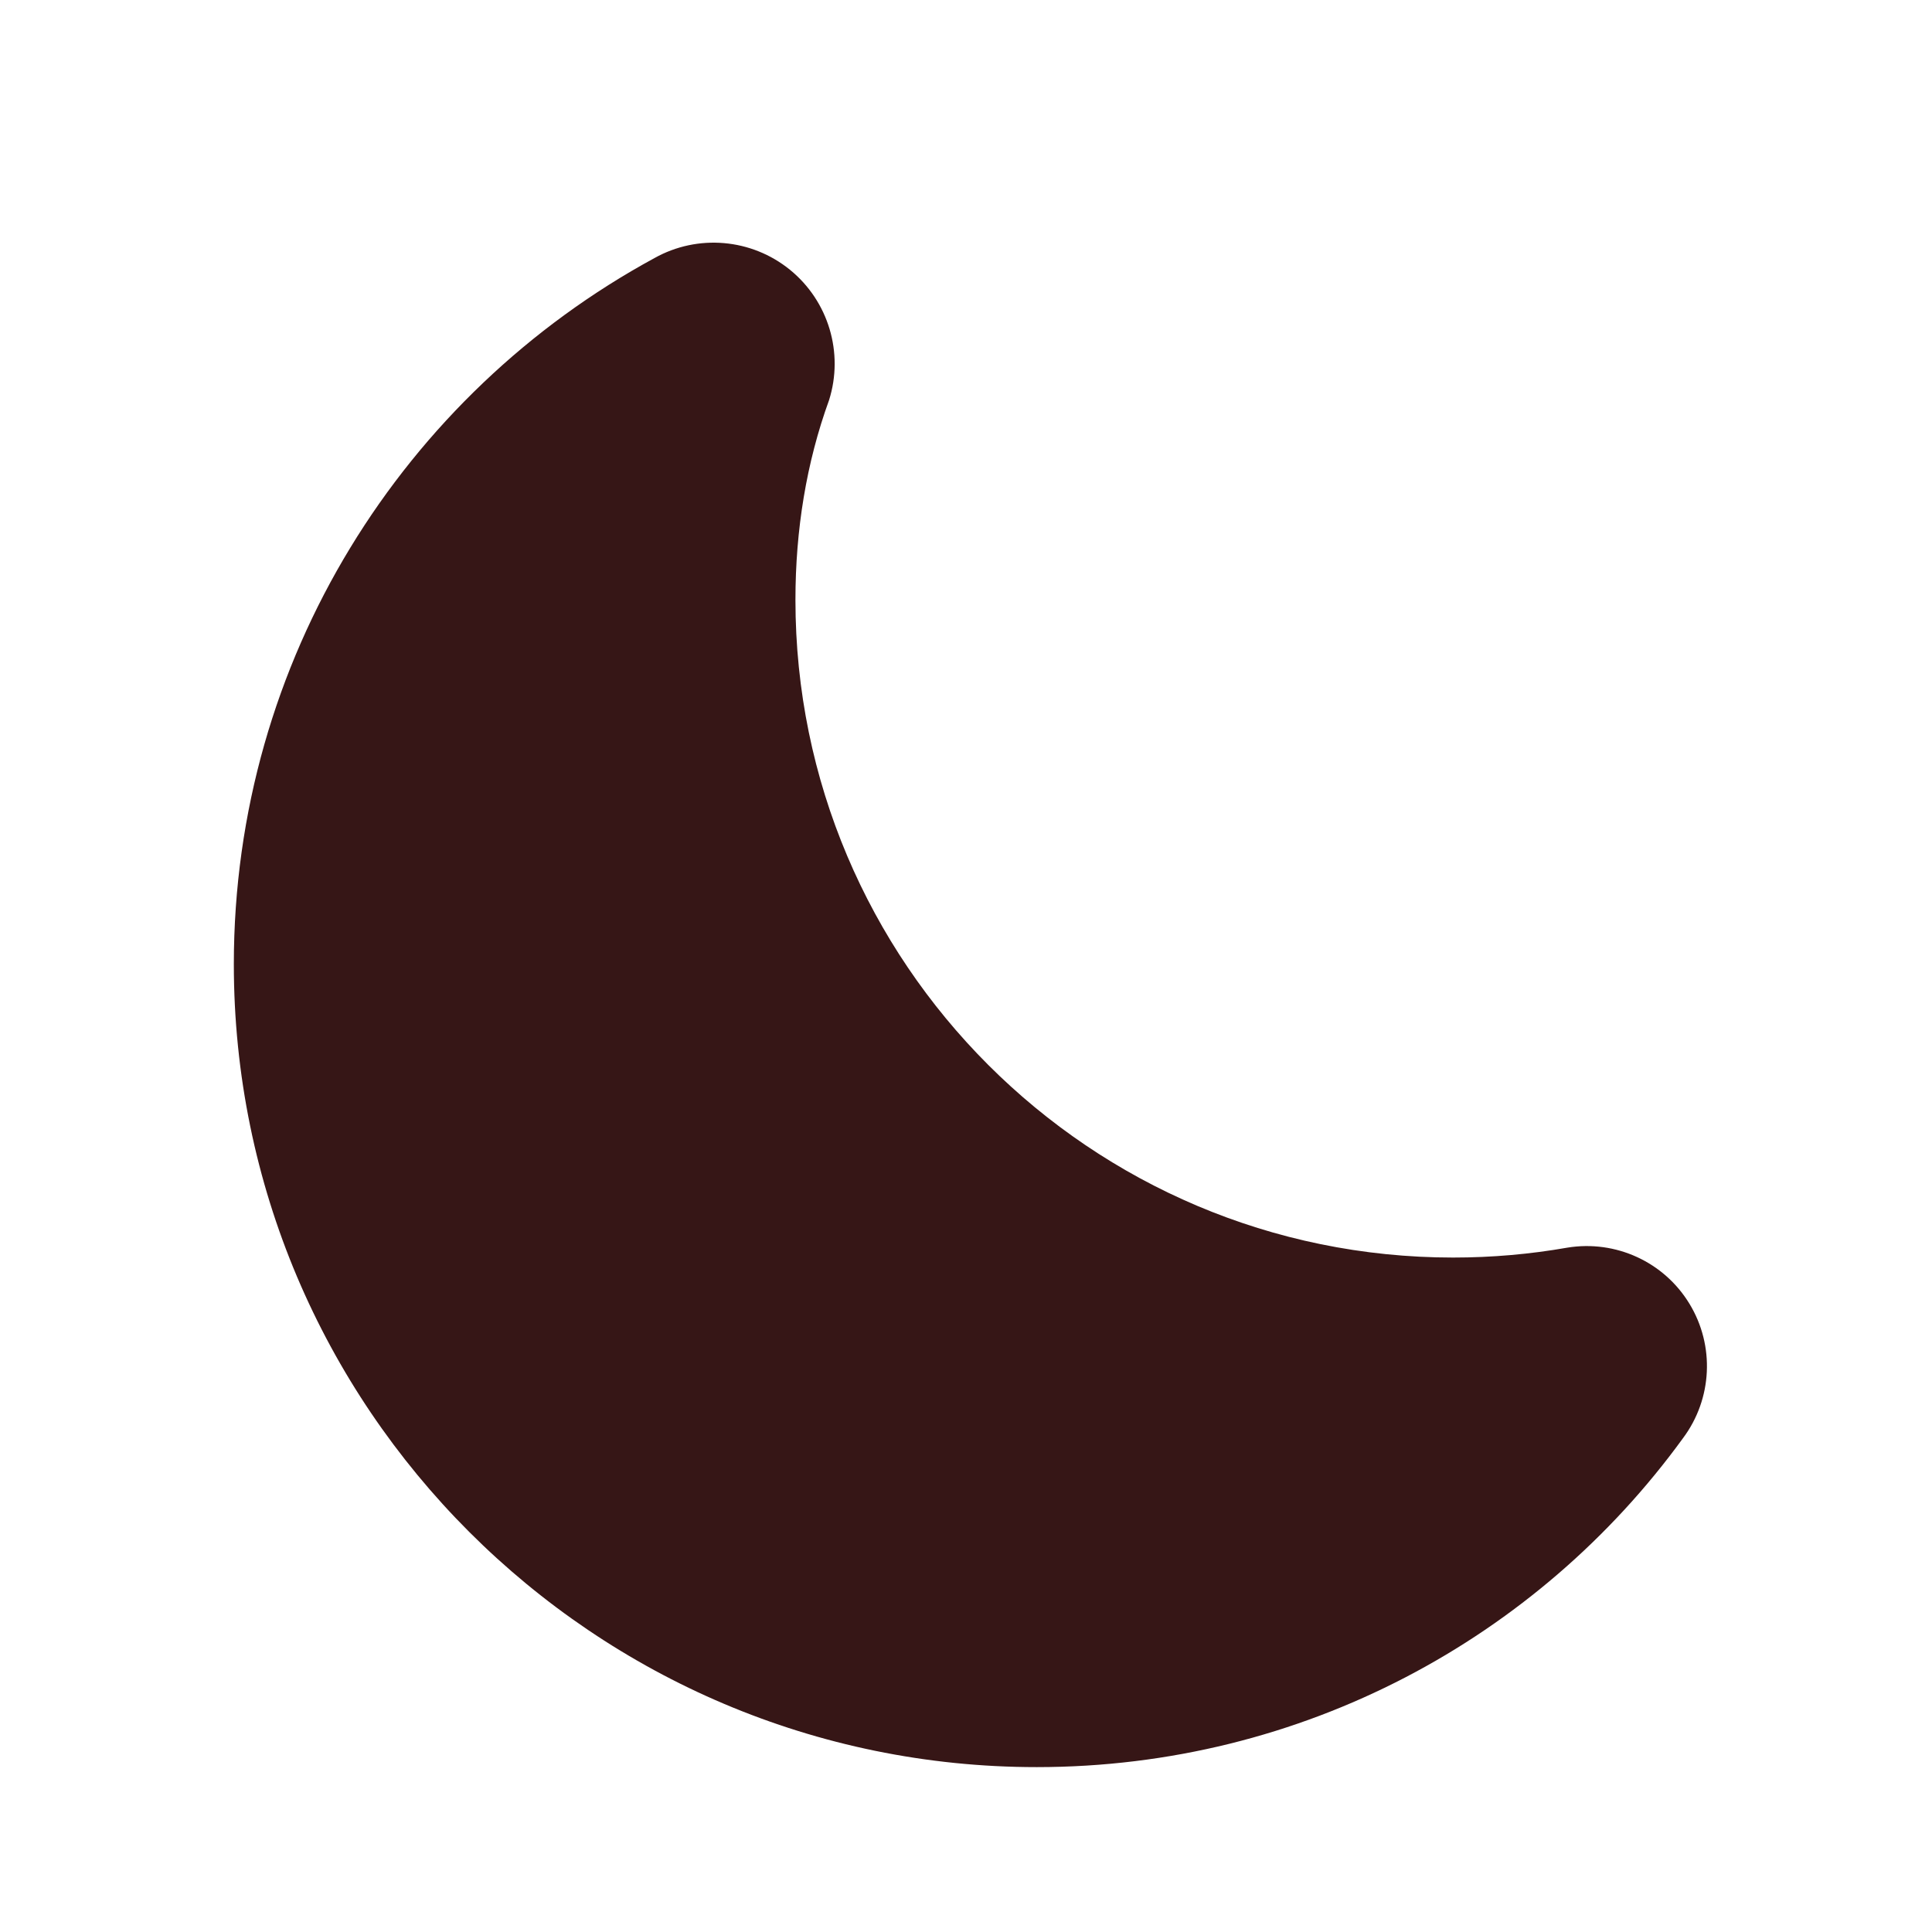
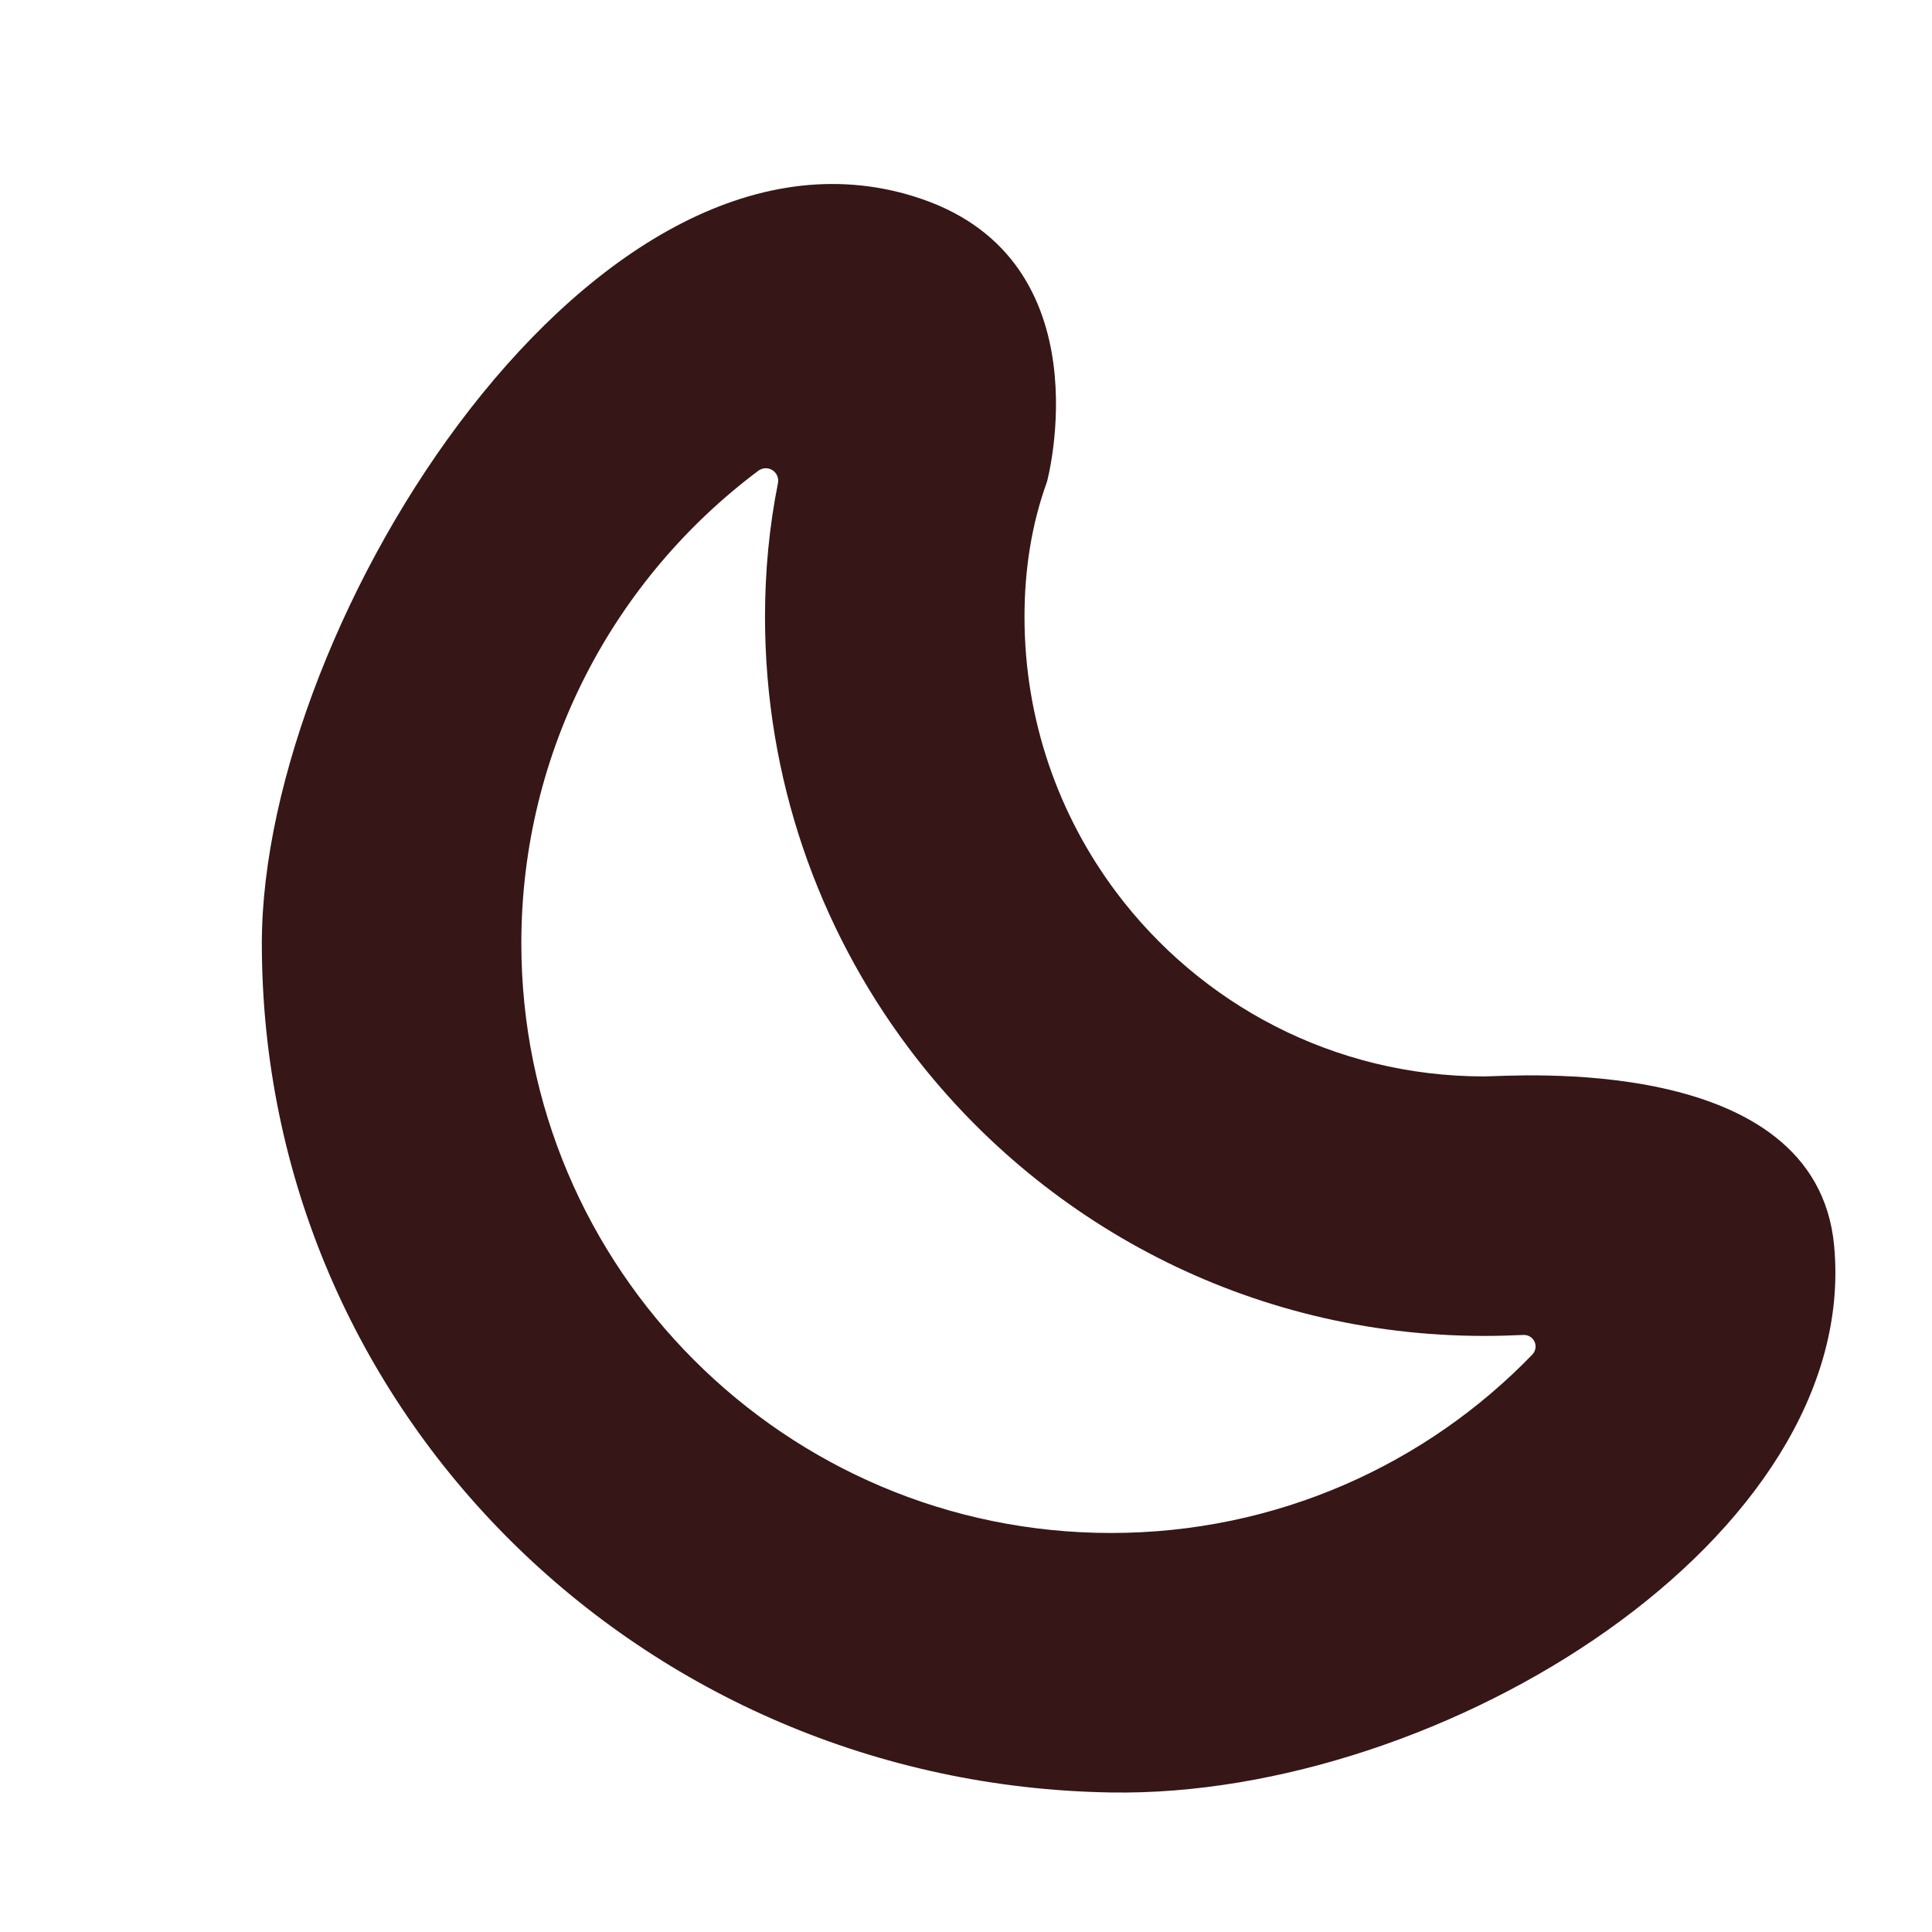
<svg xmlns="http://www.w3.org/2000/svg" width="100%" height="100%" viewBox="0 0 32 32" version="1.1" xml:space="preserve" style="fill-rule:evenodd;clip-rule:evenodd;stroke-linejoin:round;stroke-miterlimit:2;">
  <rect id="dark-mode" x="0" y="0" width="32" height="32" style="fill:none;" />
-   <path d="M25.96,20.665c0.801,-0.131 1.602,0.236 2.023,0.93c0.422,0.693 0.379,1.574 -0.106,2.224c-2.403,3.309 -6.306,5.45 -10.705,5.45c-7.339,-0 -13.299,-5.959 -13.299,-13.299c0,-5.048 2.819,-9.443 6.968,-11.696c0.717,-0.401 1.607,-0.323 2.244,0.195c0.637,0.519 0.894,1.374 0.647,2.158c-0.376,1.035 -0.557,2.151 -0.557,3.309c-0,6.012 4.881,10.893 10.893,10.893c0.646,0 1.278,-0.056 1.892,-0.164Z" style="fill:#361616;" />
+   <path d="M24.581,17.829c0.452,0 5.499,-0.416 5.798,2.804c0.448,4.82 -6.464,9.145 -11.977,9.056c-7.762,-0.125 -14.065,-6.302 -14.065,-14.065c0,-5.338 5.573,-14.18 10.939,-12.325c3.03,1.048 2.074,4.659 2.063,4.688c-0.253,0.697 -0.37,1.45 -0.37,2.23c0,1.71 0.565,3.288 1.518,4.559c1.389,1.853 3.602,3.053 6.094,3.053Zm0.802,4.604c0.053,-0.058 0.066,-0.141 0.033,-0.212c-0.034,-0.071 -0.106,-0.114 -0.185,-0.11c-0.215,0.01 -0.432,0.016 -0.65,0.016c-3.897,0 -7.36,-1.875 -9.533,-4.772c-1.492,-1.99 -2.377,-4.461 -2.377,-7.138c0,-0.756 0.071,-1.496 0.214,-2.212c0.018,-0.083 -0.017,-0.169 -0.089,-0.216c-0.071,-0.047 -0.164,-0.044 -0.233,0.006c-2.383,1.783 -3.928,4.627 -3.928,7.829c0,5.39 4.377,9.767 9.767,9.767c2.739,-0 5.217,-1.131 6.981,-2.958Z" style="fill:#361616;" />
</svg>
